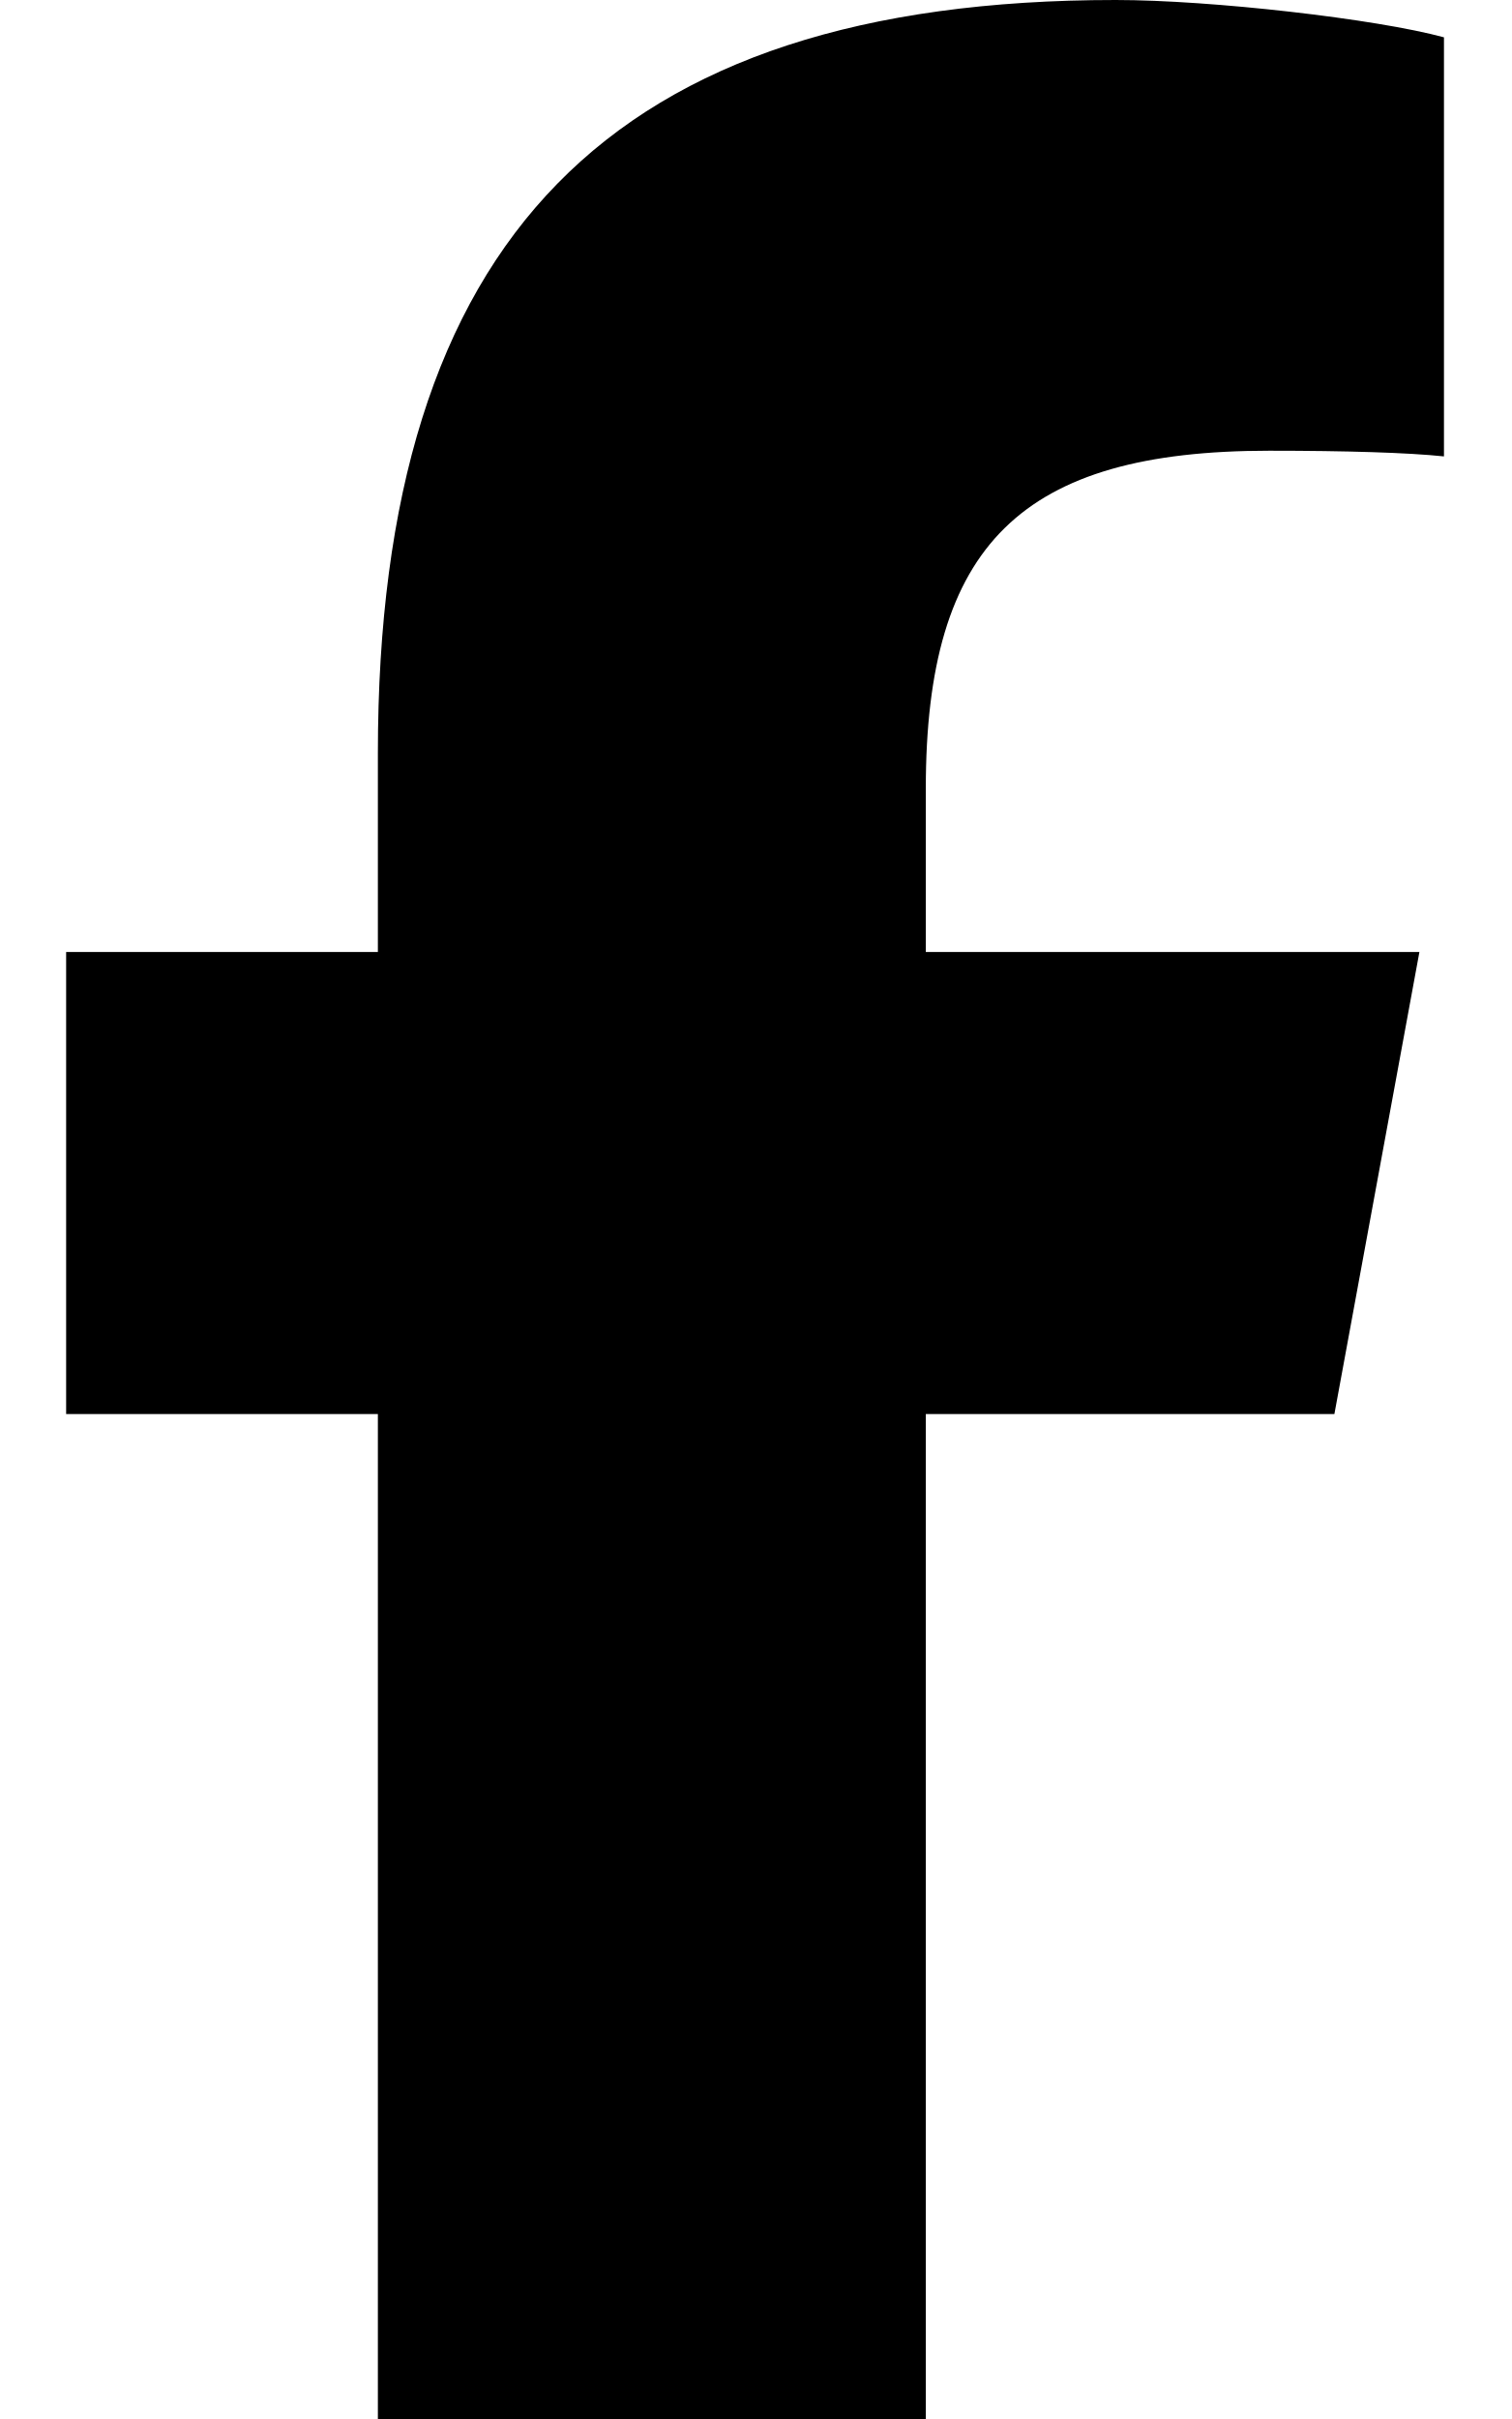
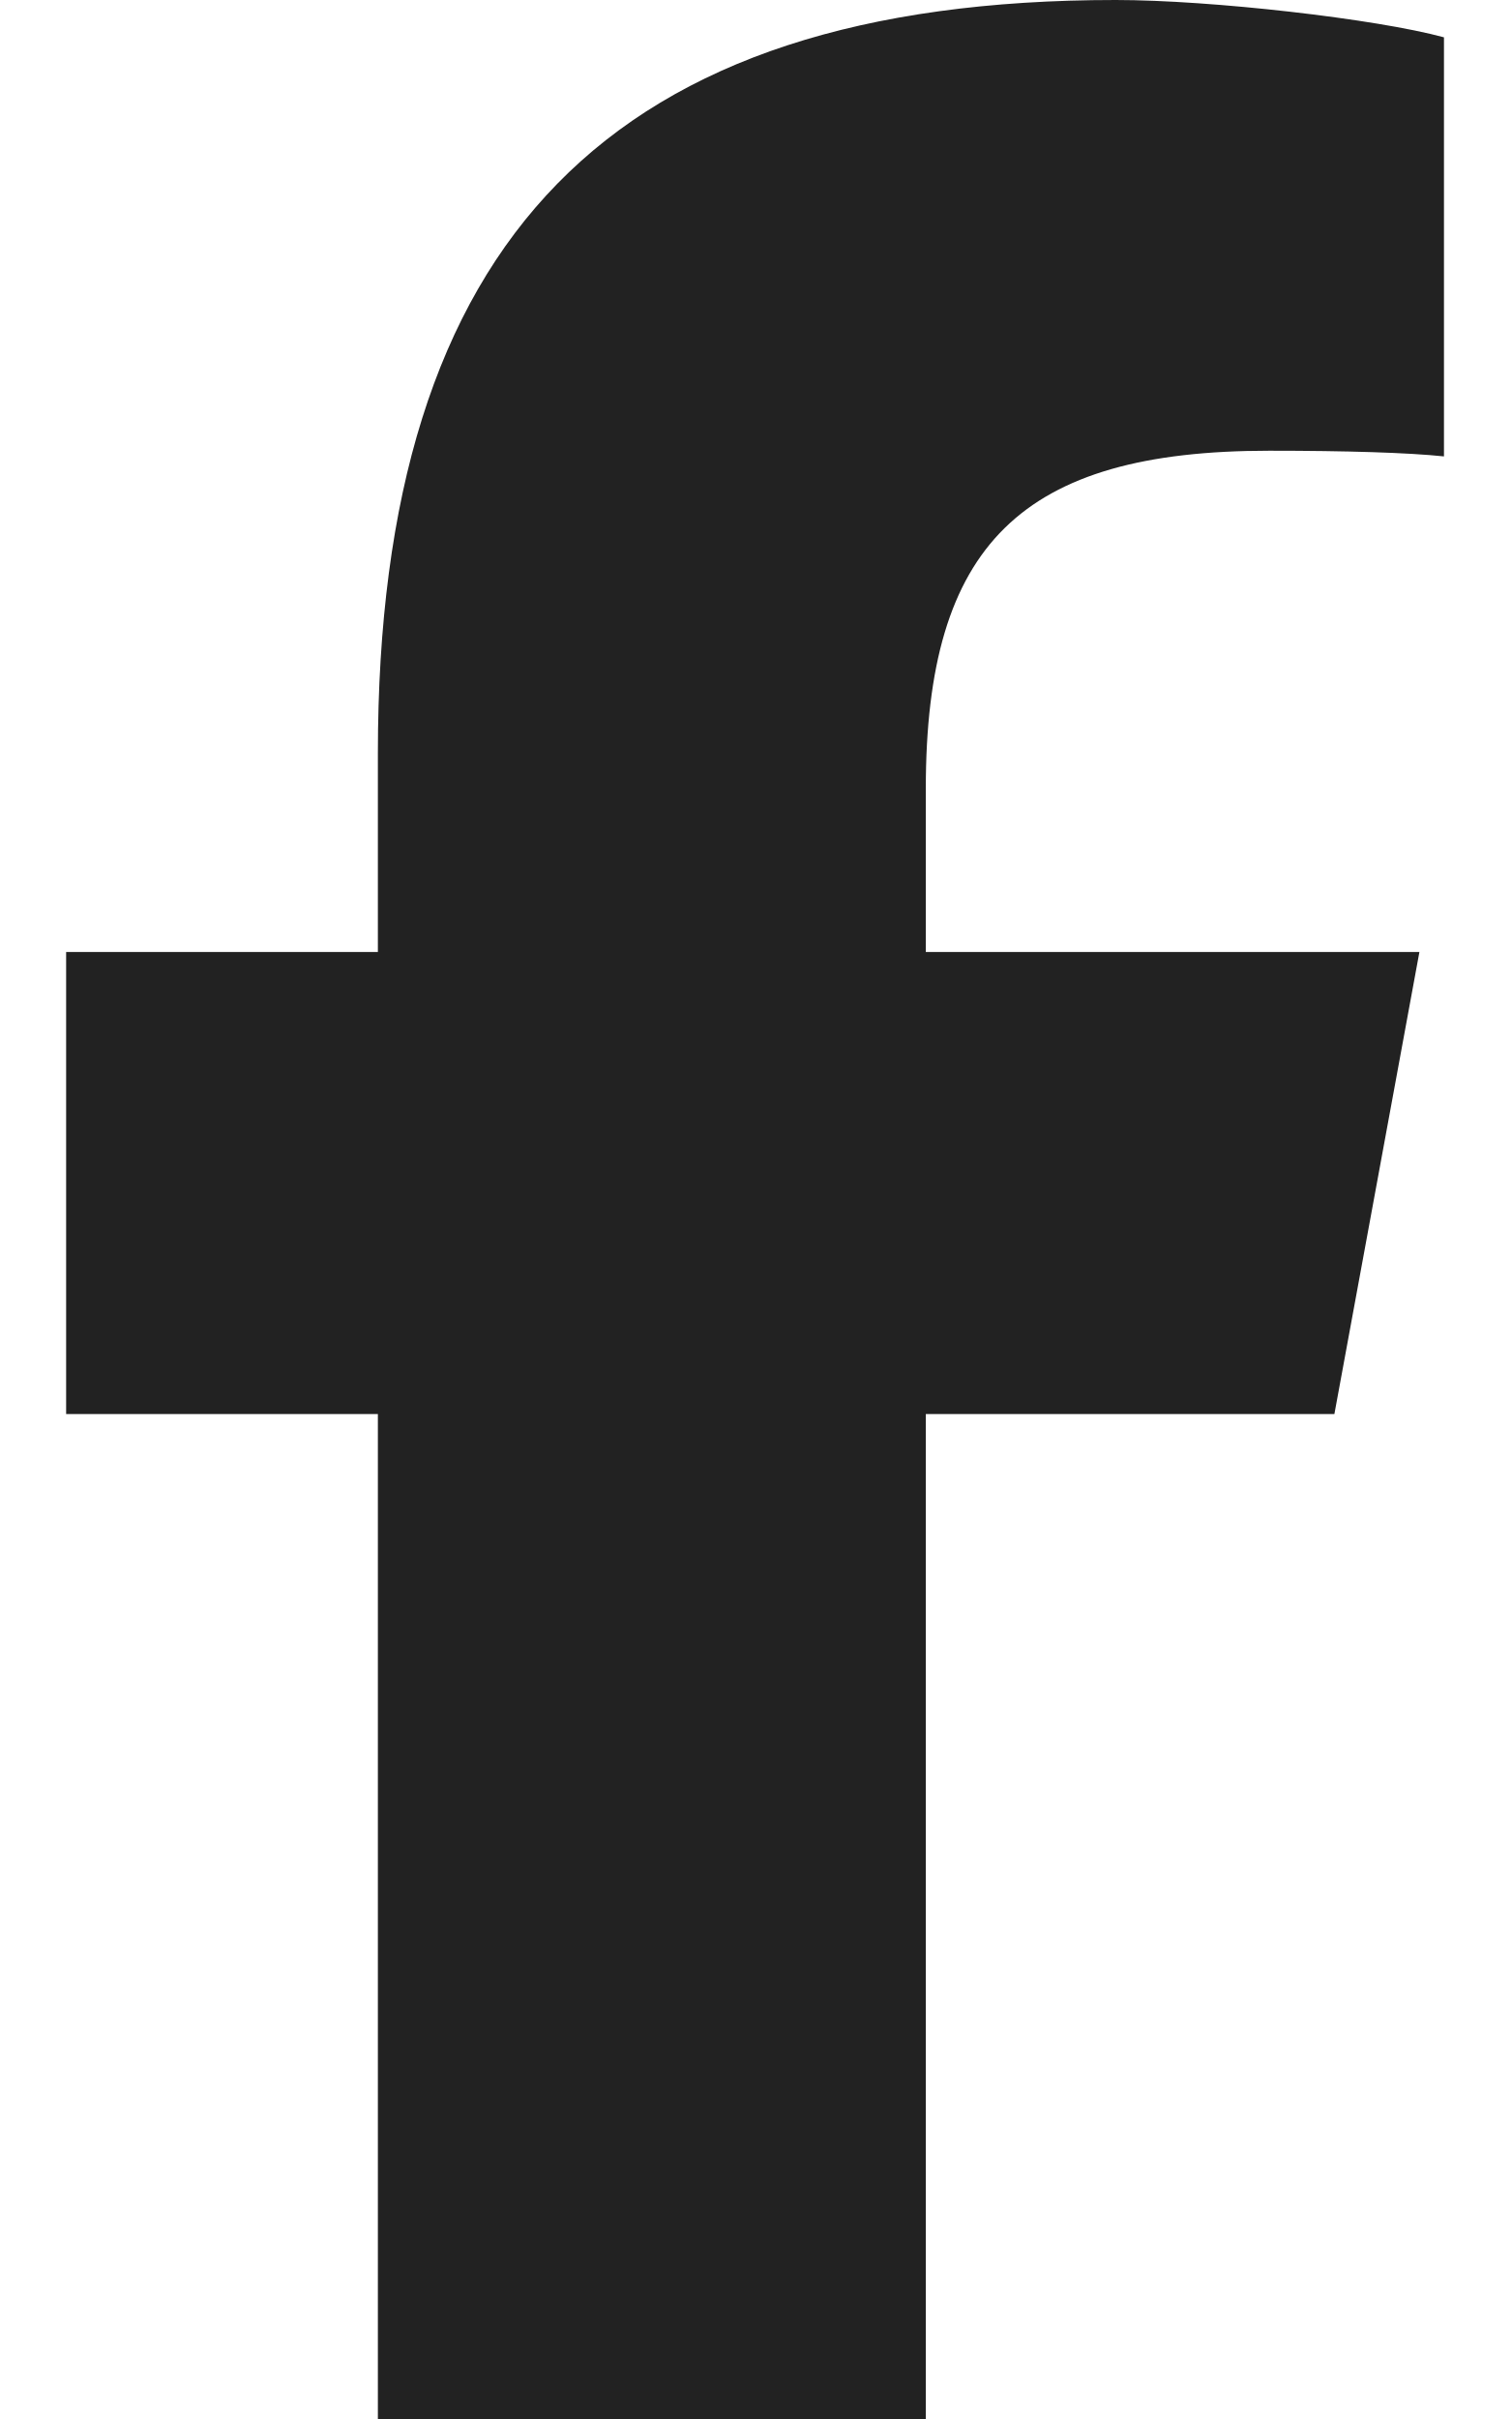
<svg xmlns="http://www.w3.org/2000/svg" viewBox="0 0 320 512">
-   <path d="M80 299.3V512H196V299.3h86.5l18-97.8H196V166.9c0-51.7 20.3-71.5 72.7-71.5c16.3 0 29.4 .4 37 1.2V7.9C291.4 4 256.4 0 236.2 0C129.3 0 80 50.5 80 159.4v42.1H14v97.8H80z" />
+   <path d="M80 299.3V512H196V299.3h86.5l18-97.8H196V166.9c0-51.7 20.3-71.5 72.7-71.5c16.3 0 29.4 .4 37 1.2V7.9C291.4 4 256.4 0 236.2 0C129.3 0 80 50.5 80 159.4v42.1H14v97.8H80z" fill="#222" />
</svg>
